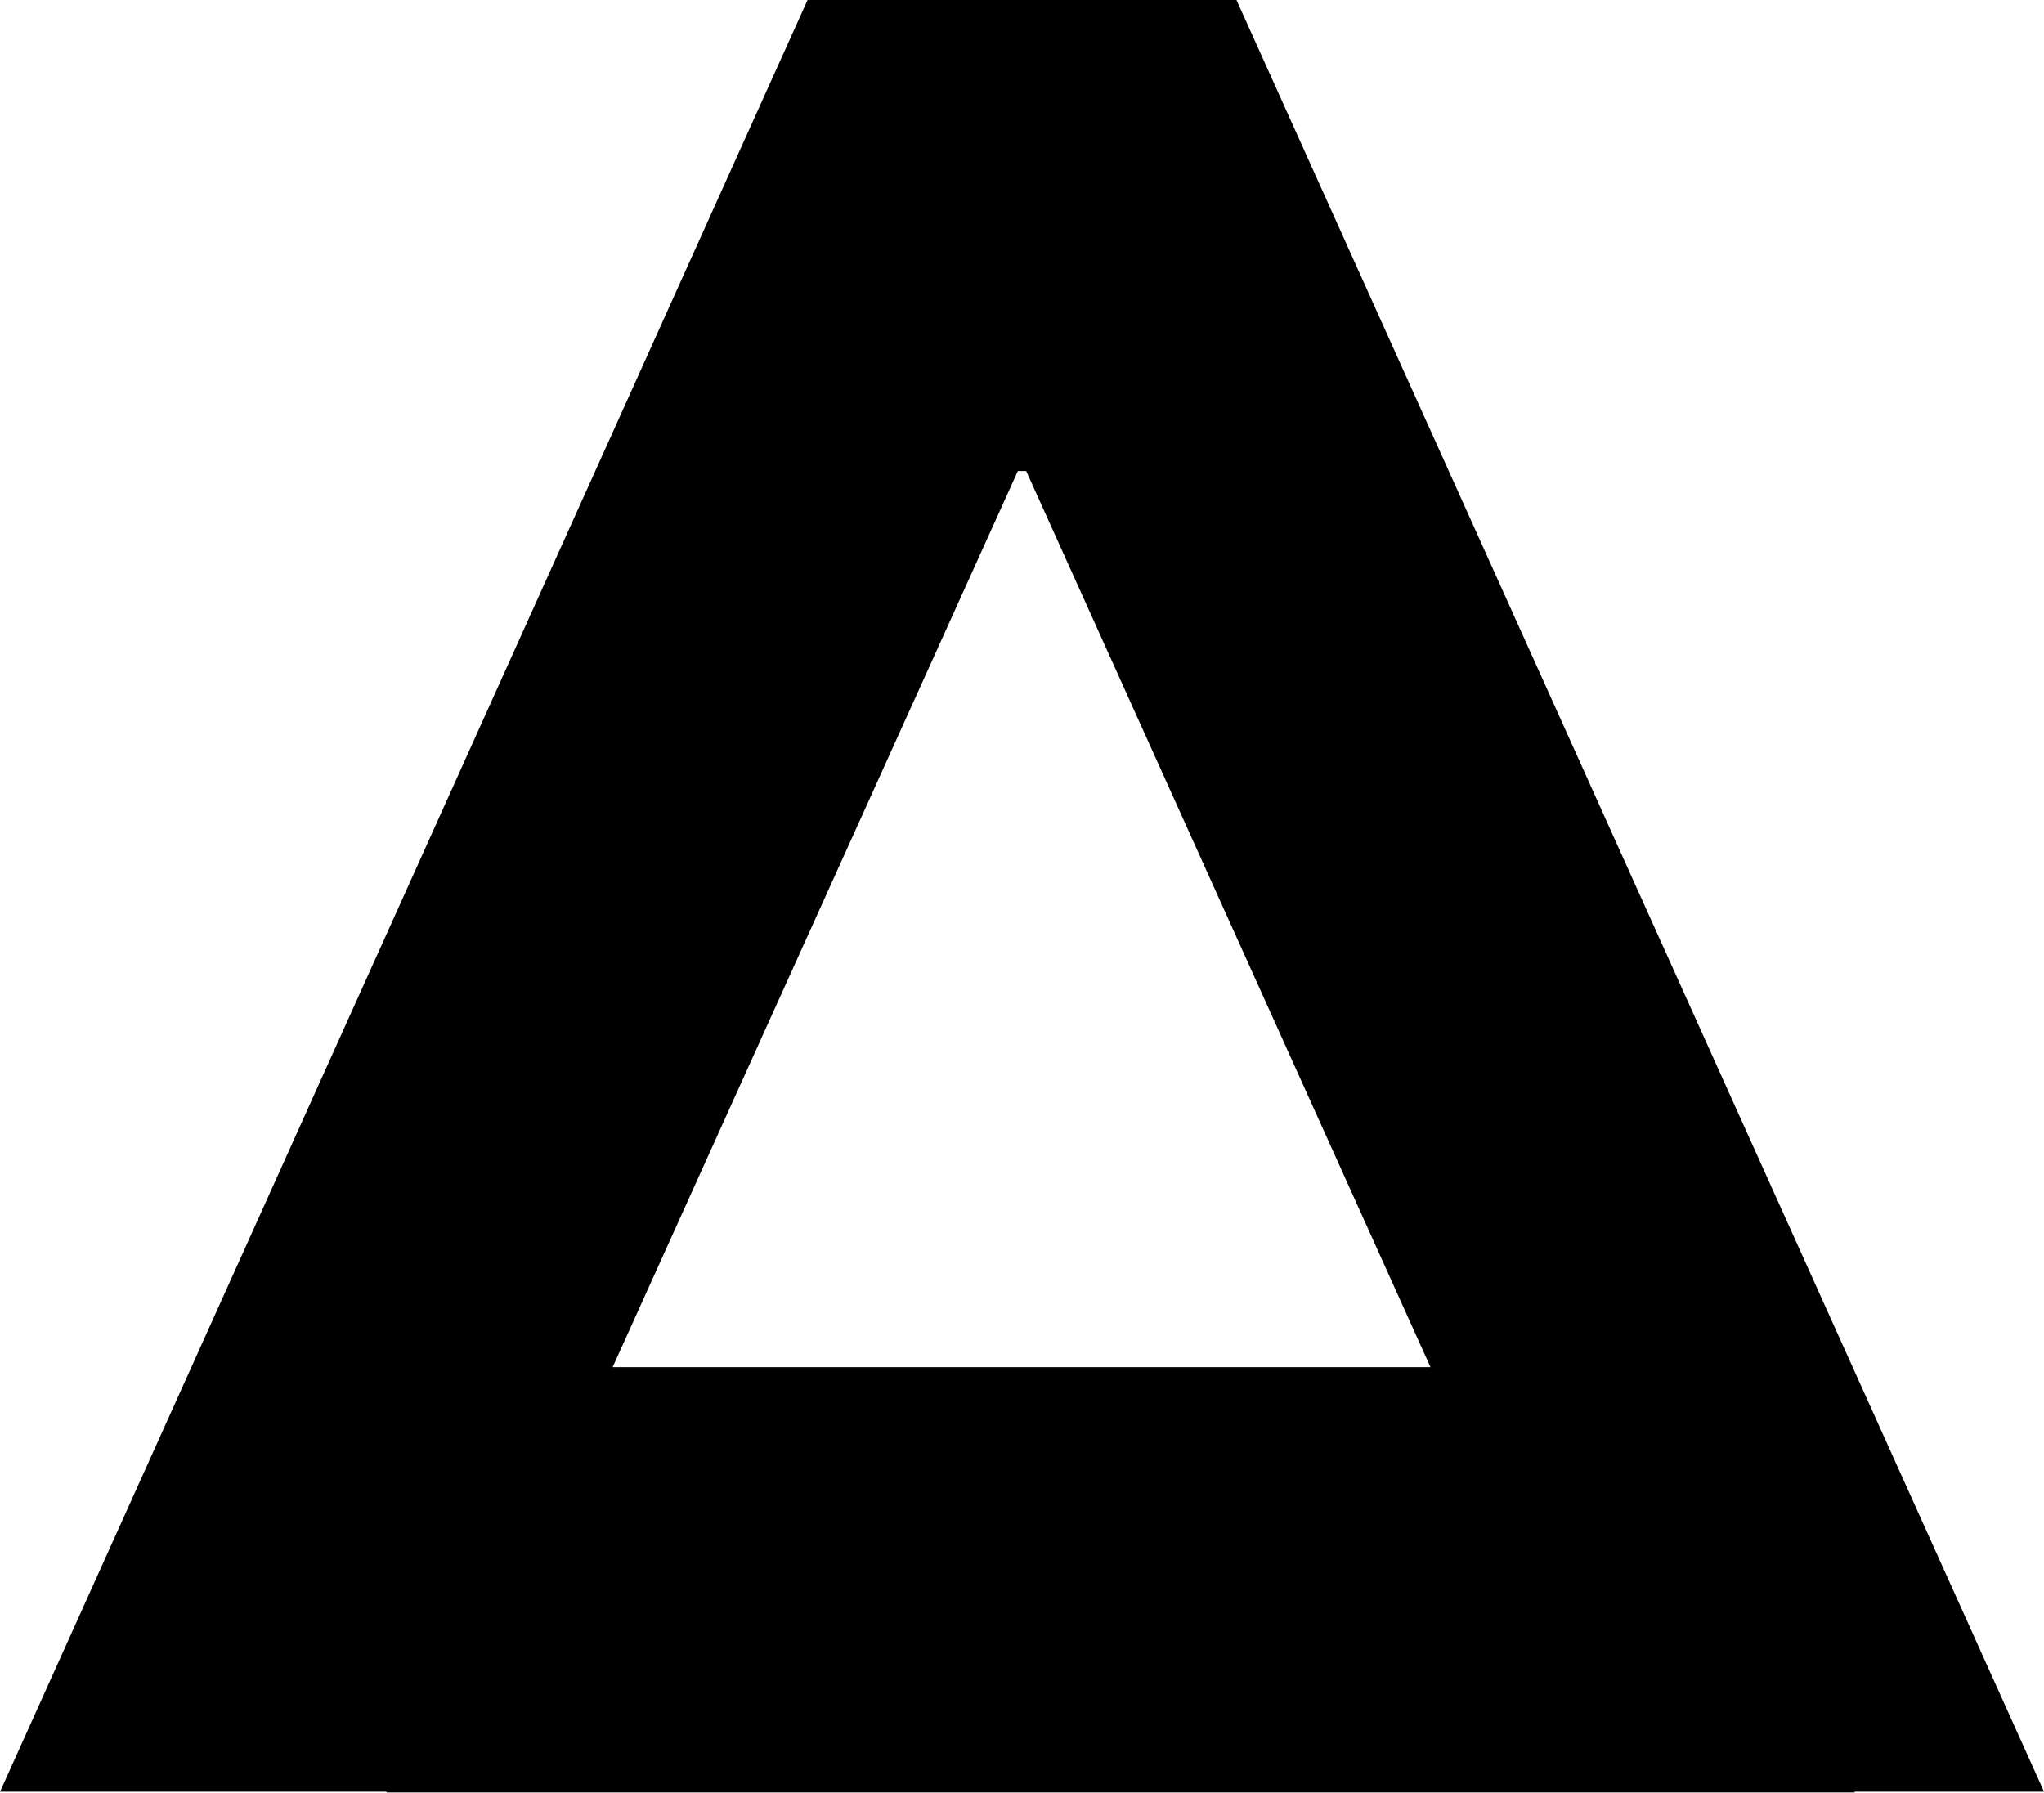
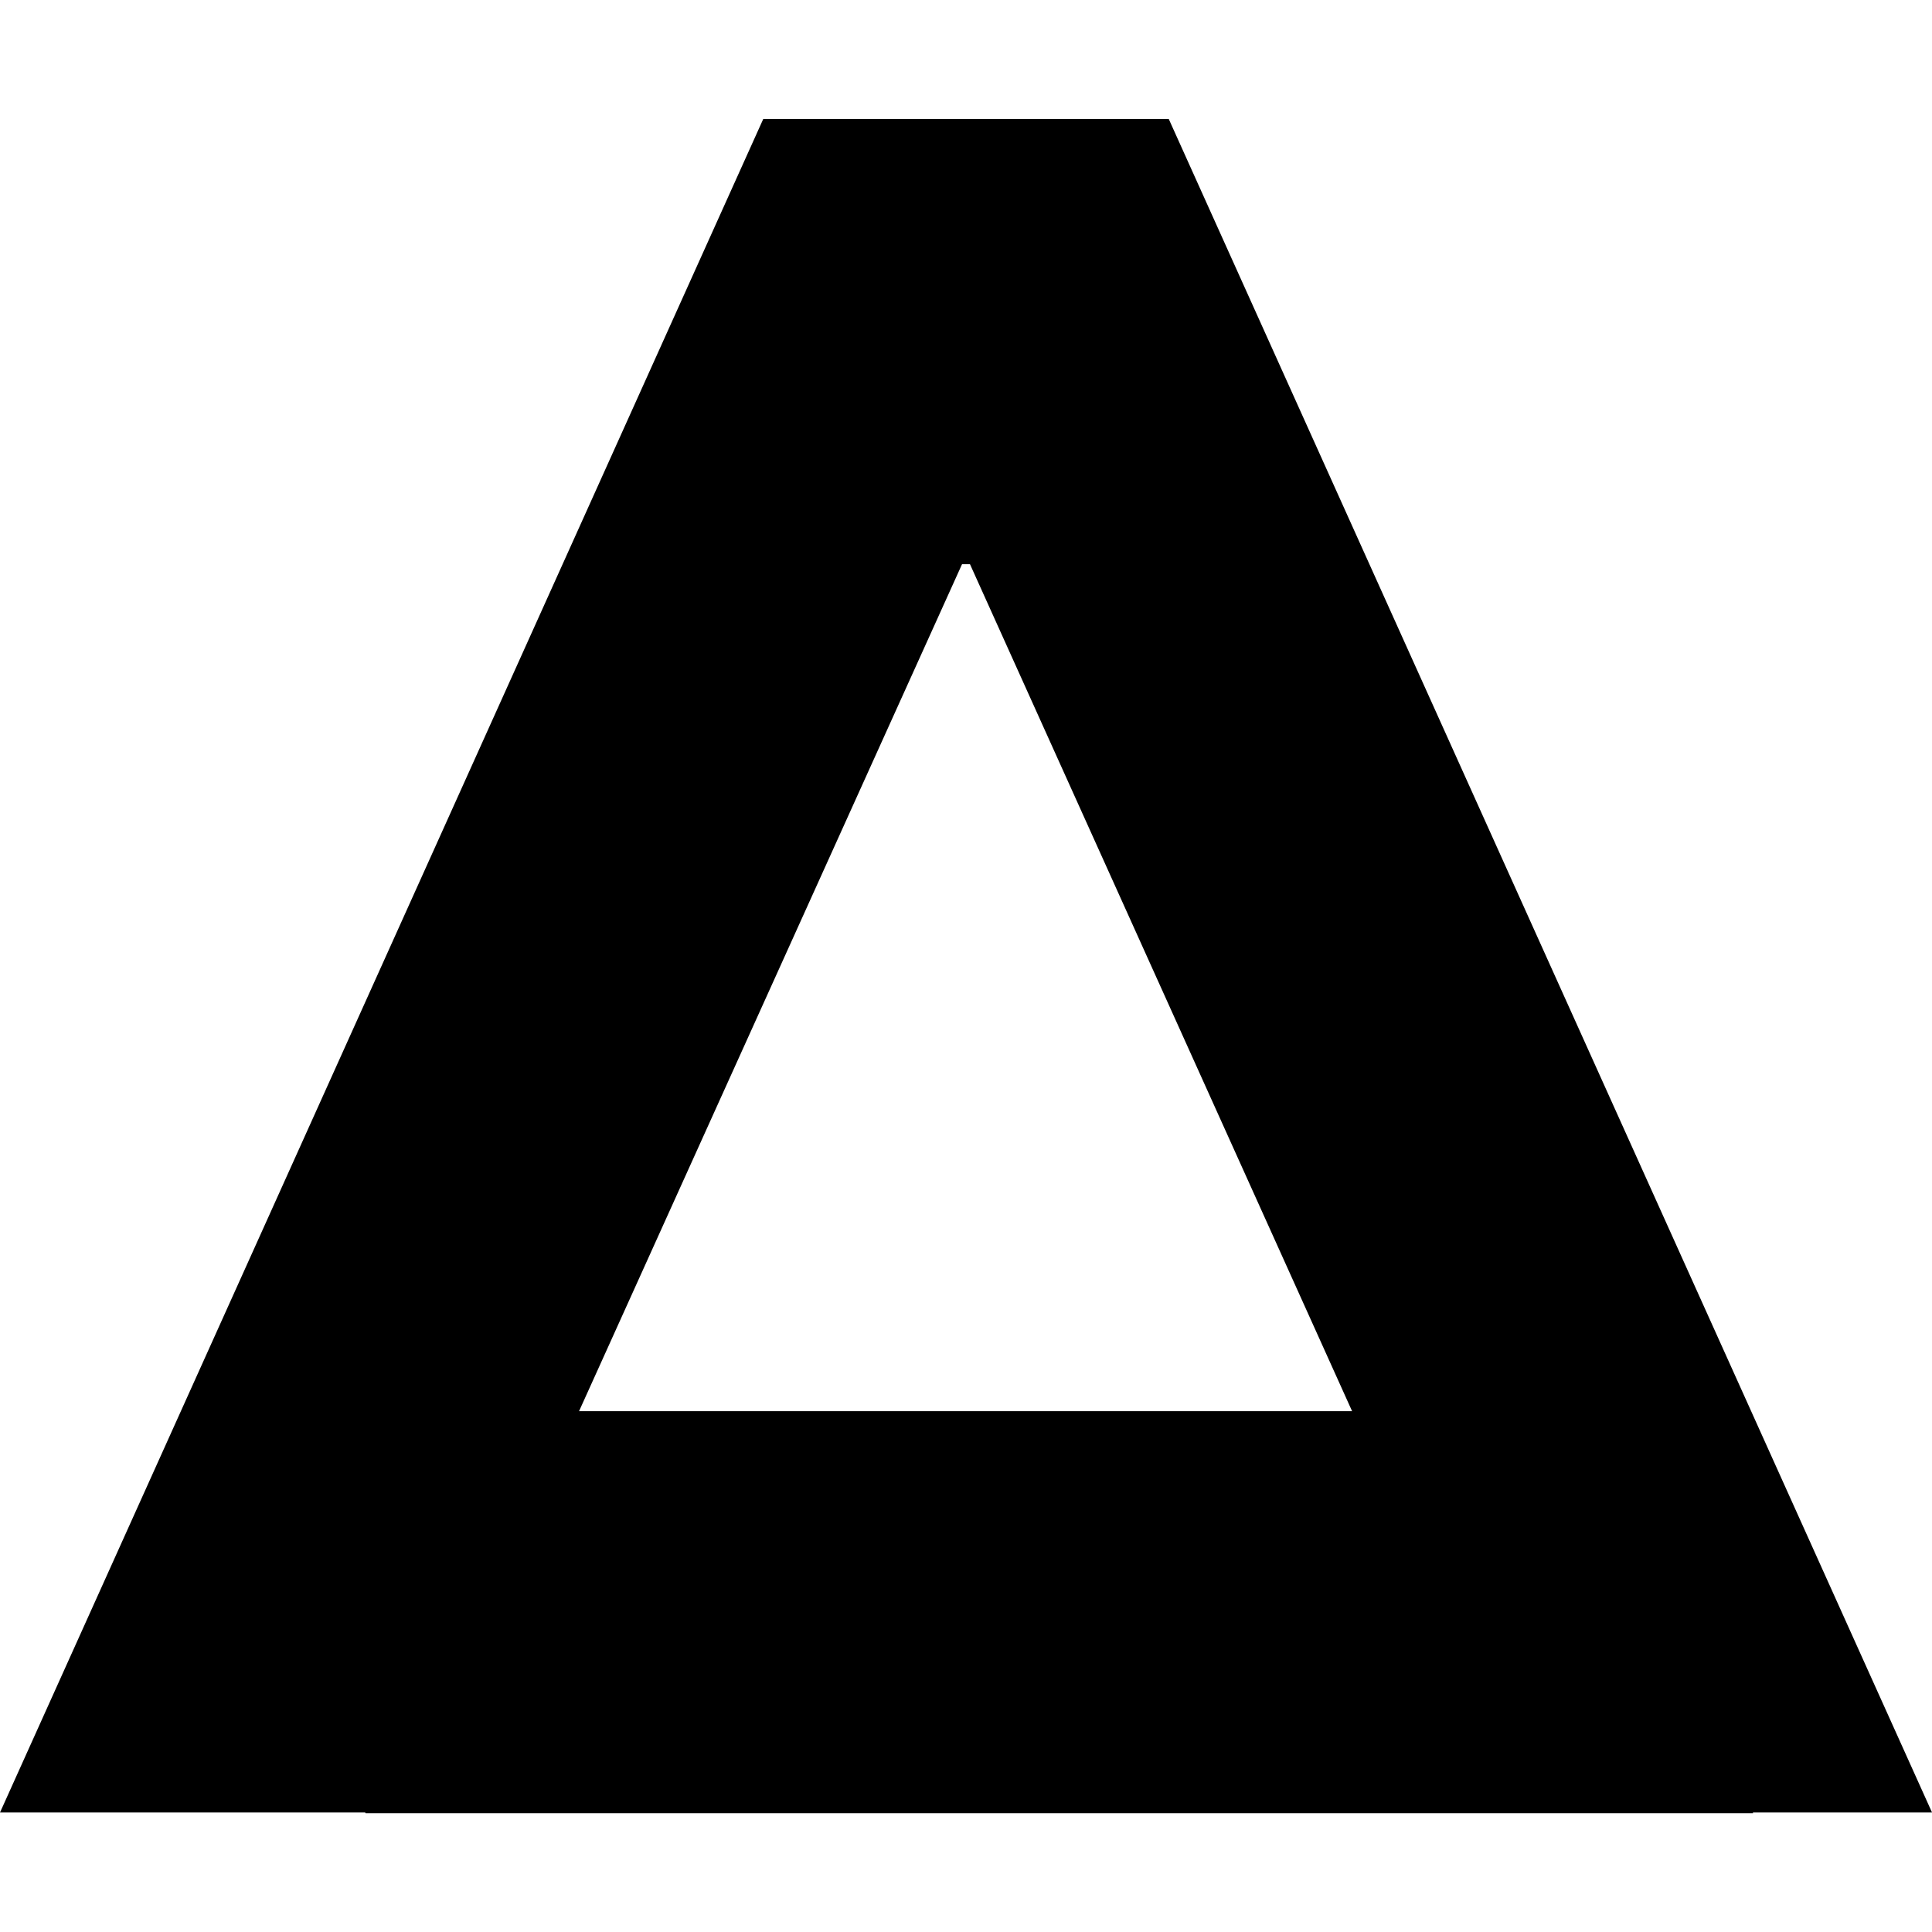
- <svg xmlns="http://www.w3.org/2000/svg" width="333.332" height="292.305" viewBox="0 0 333.332 292.305" version="1.1" xml:space="preserve" style="clip-rule:evenodd;fill-rule:evenodd;stroke-linejoin:round;stroke-miterlimit:2" id="svg16">
+ <svg xmlns="http://www.w3.org/2000/svg" width="100%" height="100%" viewBox="0 0 500 500" version="1.1" xml:space="preserve" style="clip-rule:evenodd;fill-rule:evenodd;stroke-linejoin:round;stroke-miterlimit:2" id="svg16">
  <defs id="defs20" />
-   <g transform="rotate(-90,20373.972,29953.004)" id="g14">
+   <g transform="matrix(0,-1.500005,1.500005,0,-14368.598,75521.497)" id="g14">
    <g transform="translate(48654.7,9231.23)" id="g12">
      <g transform="matrix(0,-8.30413,25.7941,0,-72868.7,55090.8)" id="g10">
        <g transform="matrix(-0.169158,0,0,-0.0544586,6679.02,2930.93)" id="g4">
          <path d="m 545.914,913.119 h 170.435 l 11.855,49.378 H 557.769 Z" id="path2" />
        </g>
        <g transform="matrix(0,-0.117584,0.365236,0,6411.75,2919.25)" id="g8">
          <path d="m 250.068,427.749 96.335,-43.419 v 22.691 l -71.008,32.035 v 0.452 l 71.008,32.108 v 22.617 l -96.335,-43.418 z" style="fill-rule:nonzero" id="path6" />
        </g>
      </g>
    </g>
  </g>
</svg>
